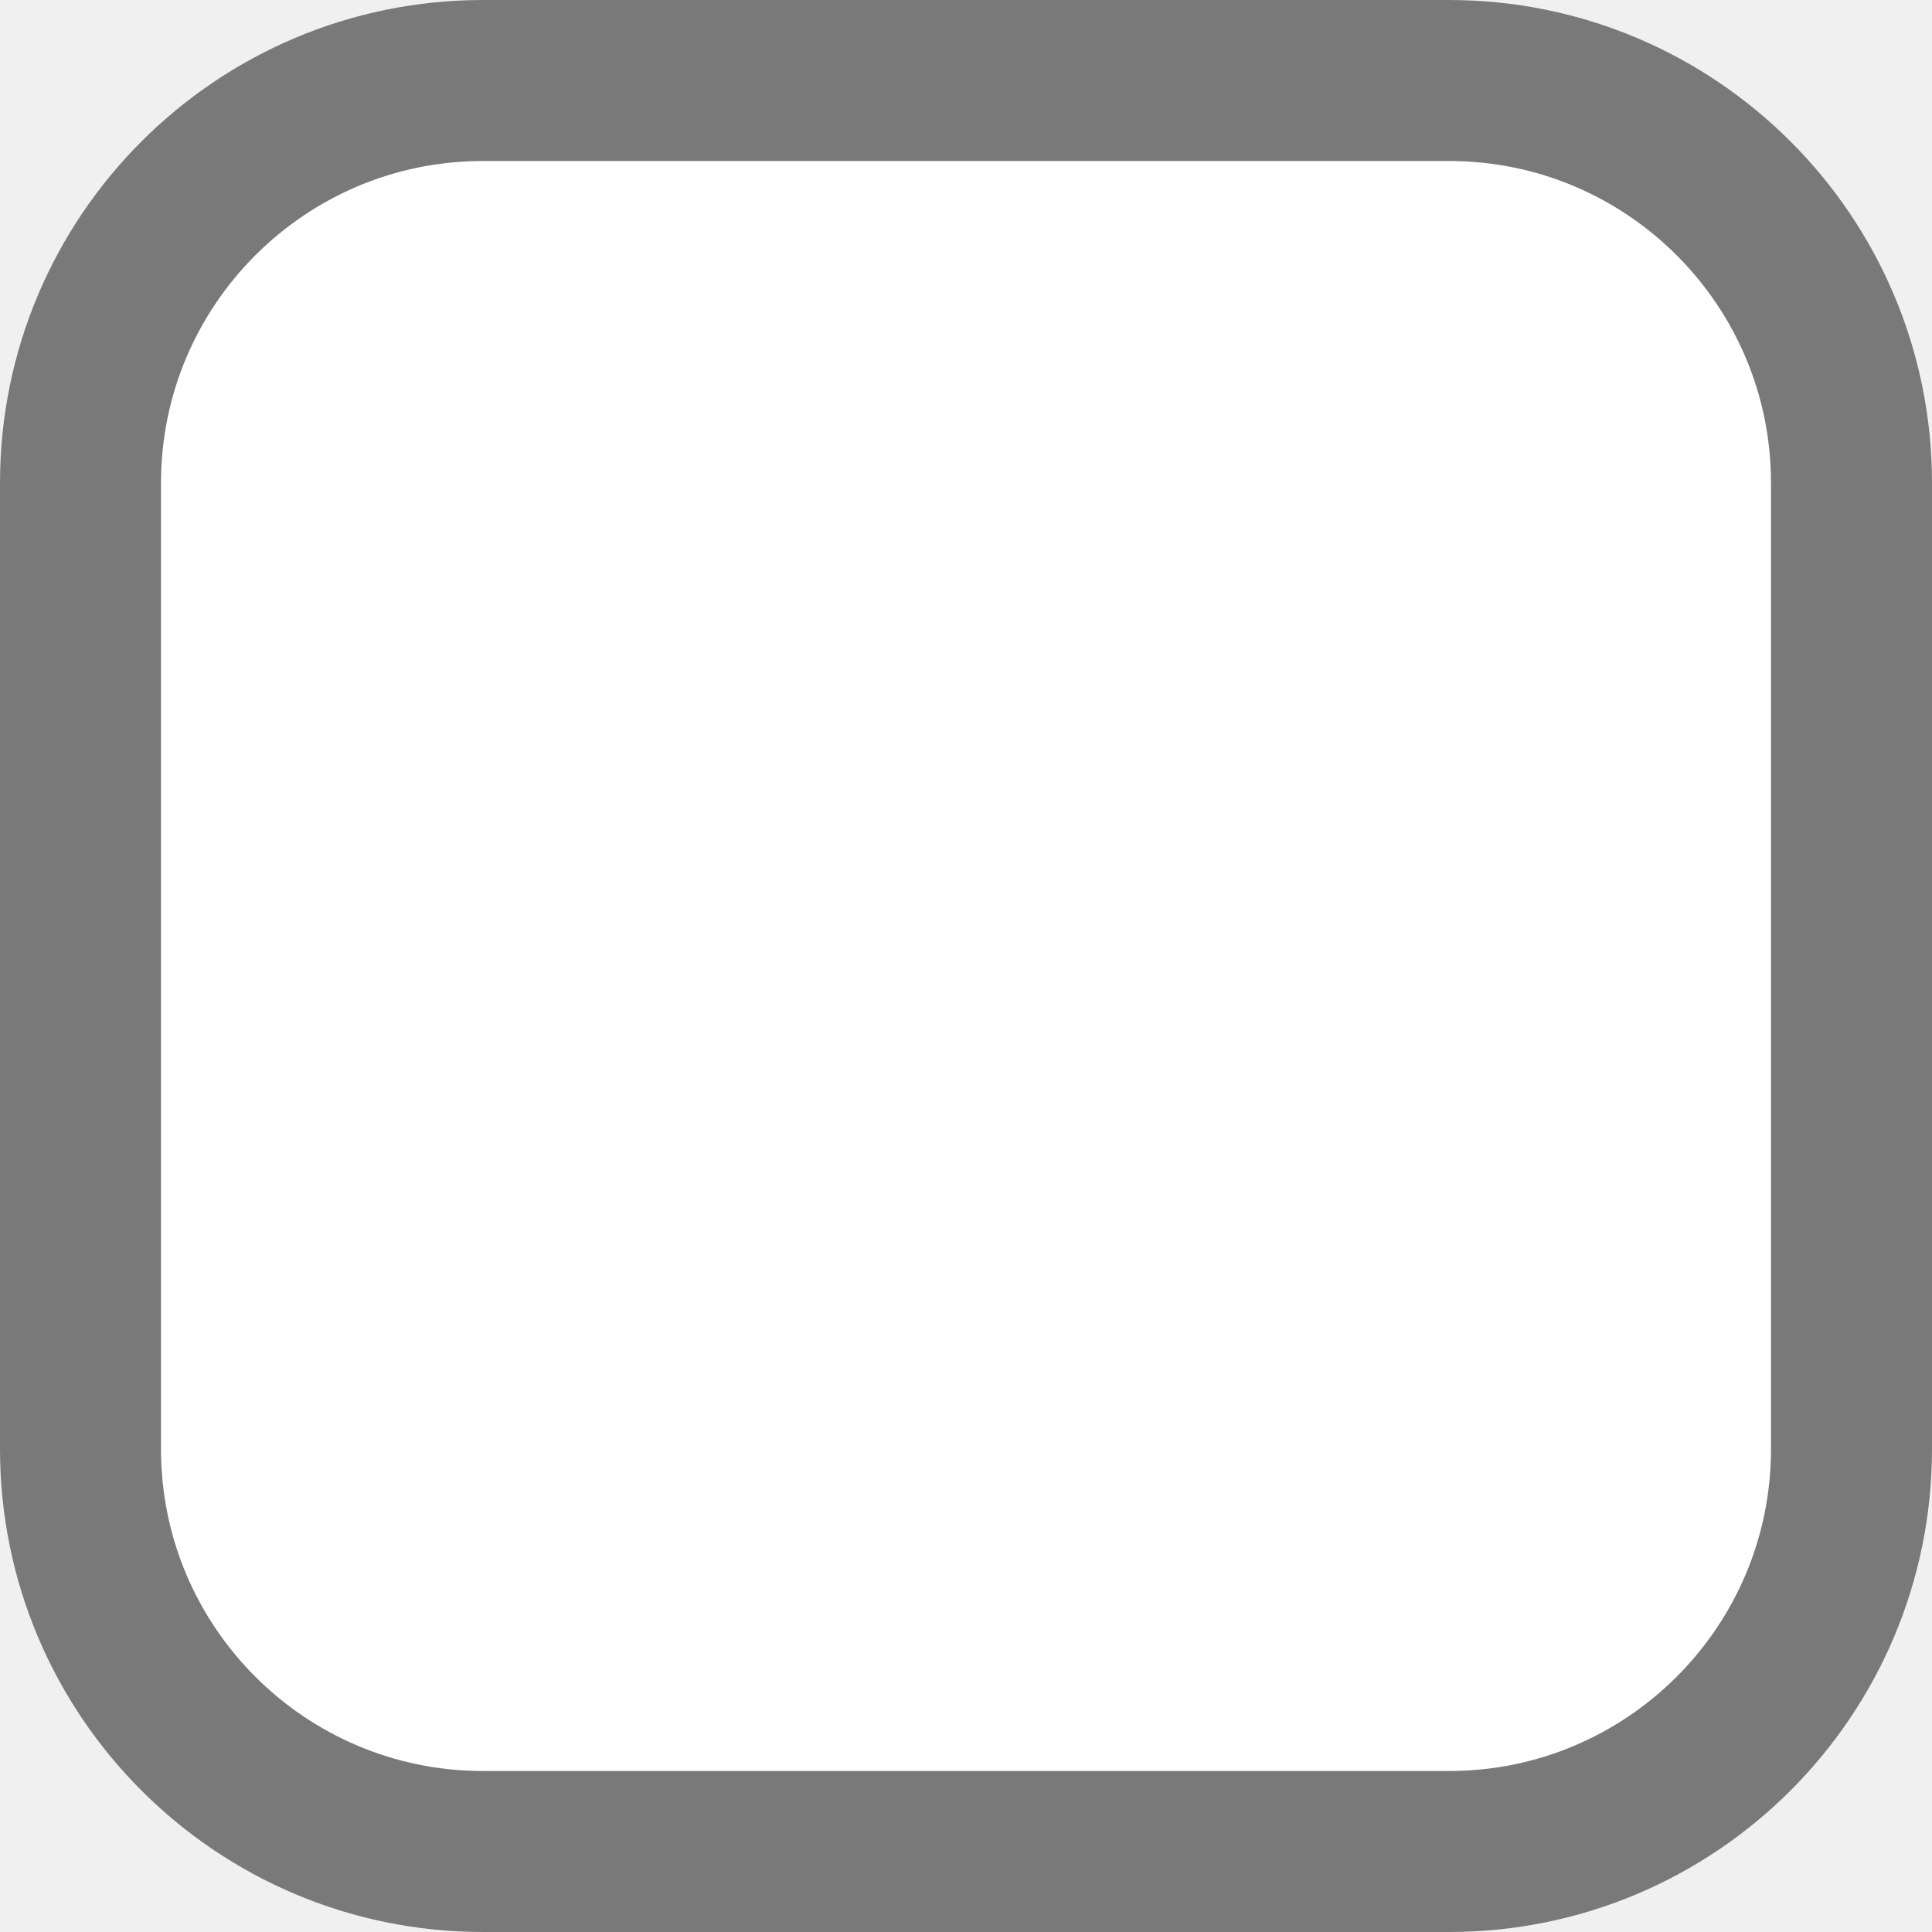
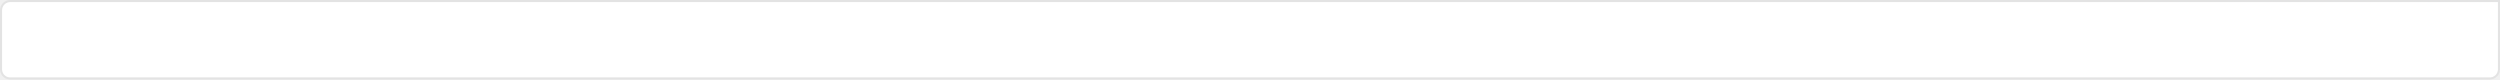
- <svg xmlns="http://www.w3.org/2000/svg" version="1.1" width="12px" height="12px" viewBox="1061 1724  12 12">
-   <path d="M 1061.5 1727  A 2.5 2.5 0 0 1 1064 1724.5 L 1070 1724.5  A 2.5 2.5 0 0 1 1072.5 1727 L 1072.5 1733  A 2.5 2.5 0 0 1 1070 1735.5 L 1064 1735.5  A 2.5 2.5 0 0 1 1061.5 1733 L 1061.5 1727  Z " fill-rule="nonzero" fill="#ffffff" stroke="none" />
-   <path d="M 1061.5 1727  A 2.5 2.5 0 0 1 1064 1724.5 L 1070 1724.5  A 2.5 2.5 0 0 1 1072.5 1727 L 1072.5 1733  A 2.5 2.5 0 0 1 1070 1735.5 L 1064 1735.5  A 2.5 2.5 0 0 1 1061.5 1733 L 1061.5 1727  Z " stroke-width="1" stroke="#797979" fill="none" />
+ <svg xmlns="http://www.w3.org/2000/svg" version="1.1" width="1226px" height="39px" viewBox="125 643  1226 39">
+   <path d="M 126 648  A 4 4 0 0 1 130 644 L 1350 644  L 1350 677  A 4 4 0 0 1 1346 681 L 130 681  A 4 4 0 0 1 126 677 L 126 648  Z " fill-rule="nonzero" fill="#ffffff" stroke="none" />
+   <path d="M 125.5 648  A 4.5 4.5 0 0 1 130 643.5 L 1350.5 643.5  L 1350.5 677  A 4.5 4.5 0 0 1 1346 681.5 L 130 681.5  A 4.5 4.5 0 0 1 125.5 677 L 125.5 648  Z " stroke-width="1" stroke="#d7d7d7" fill="none" stroke-opacity="0.498" />
</svg>
